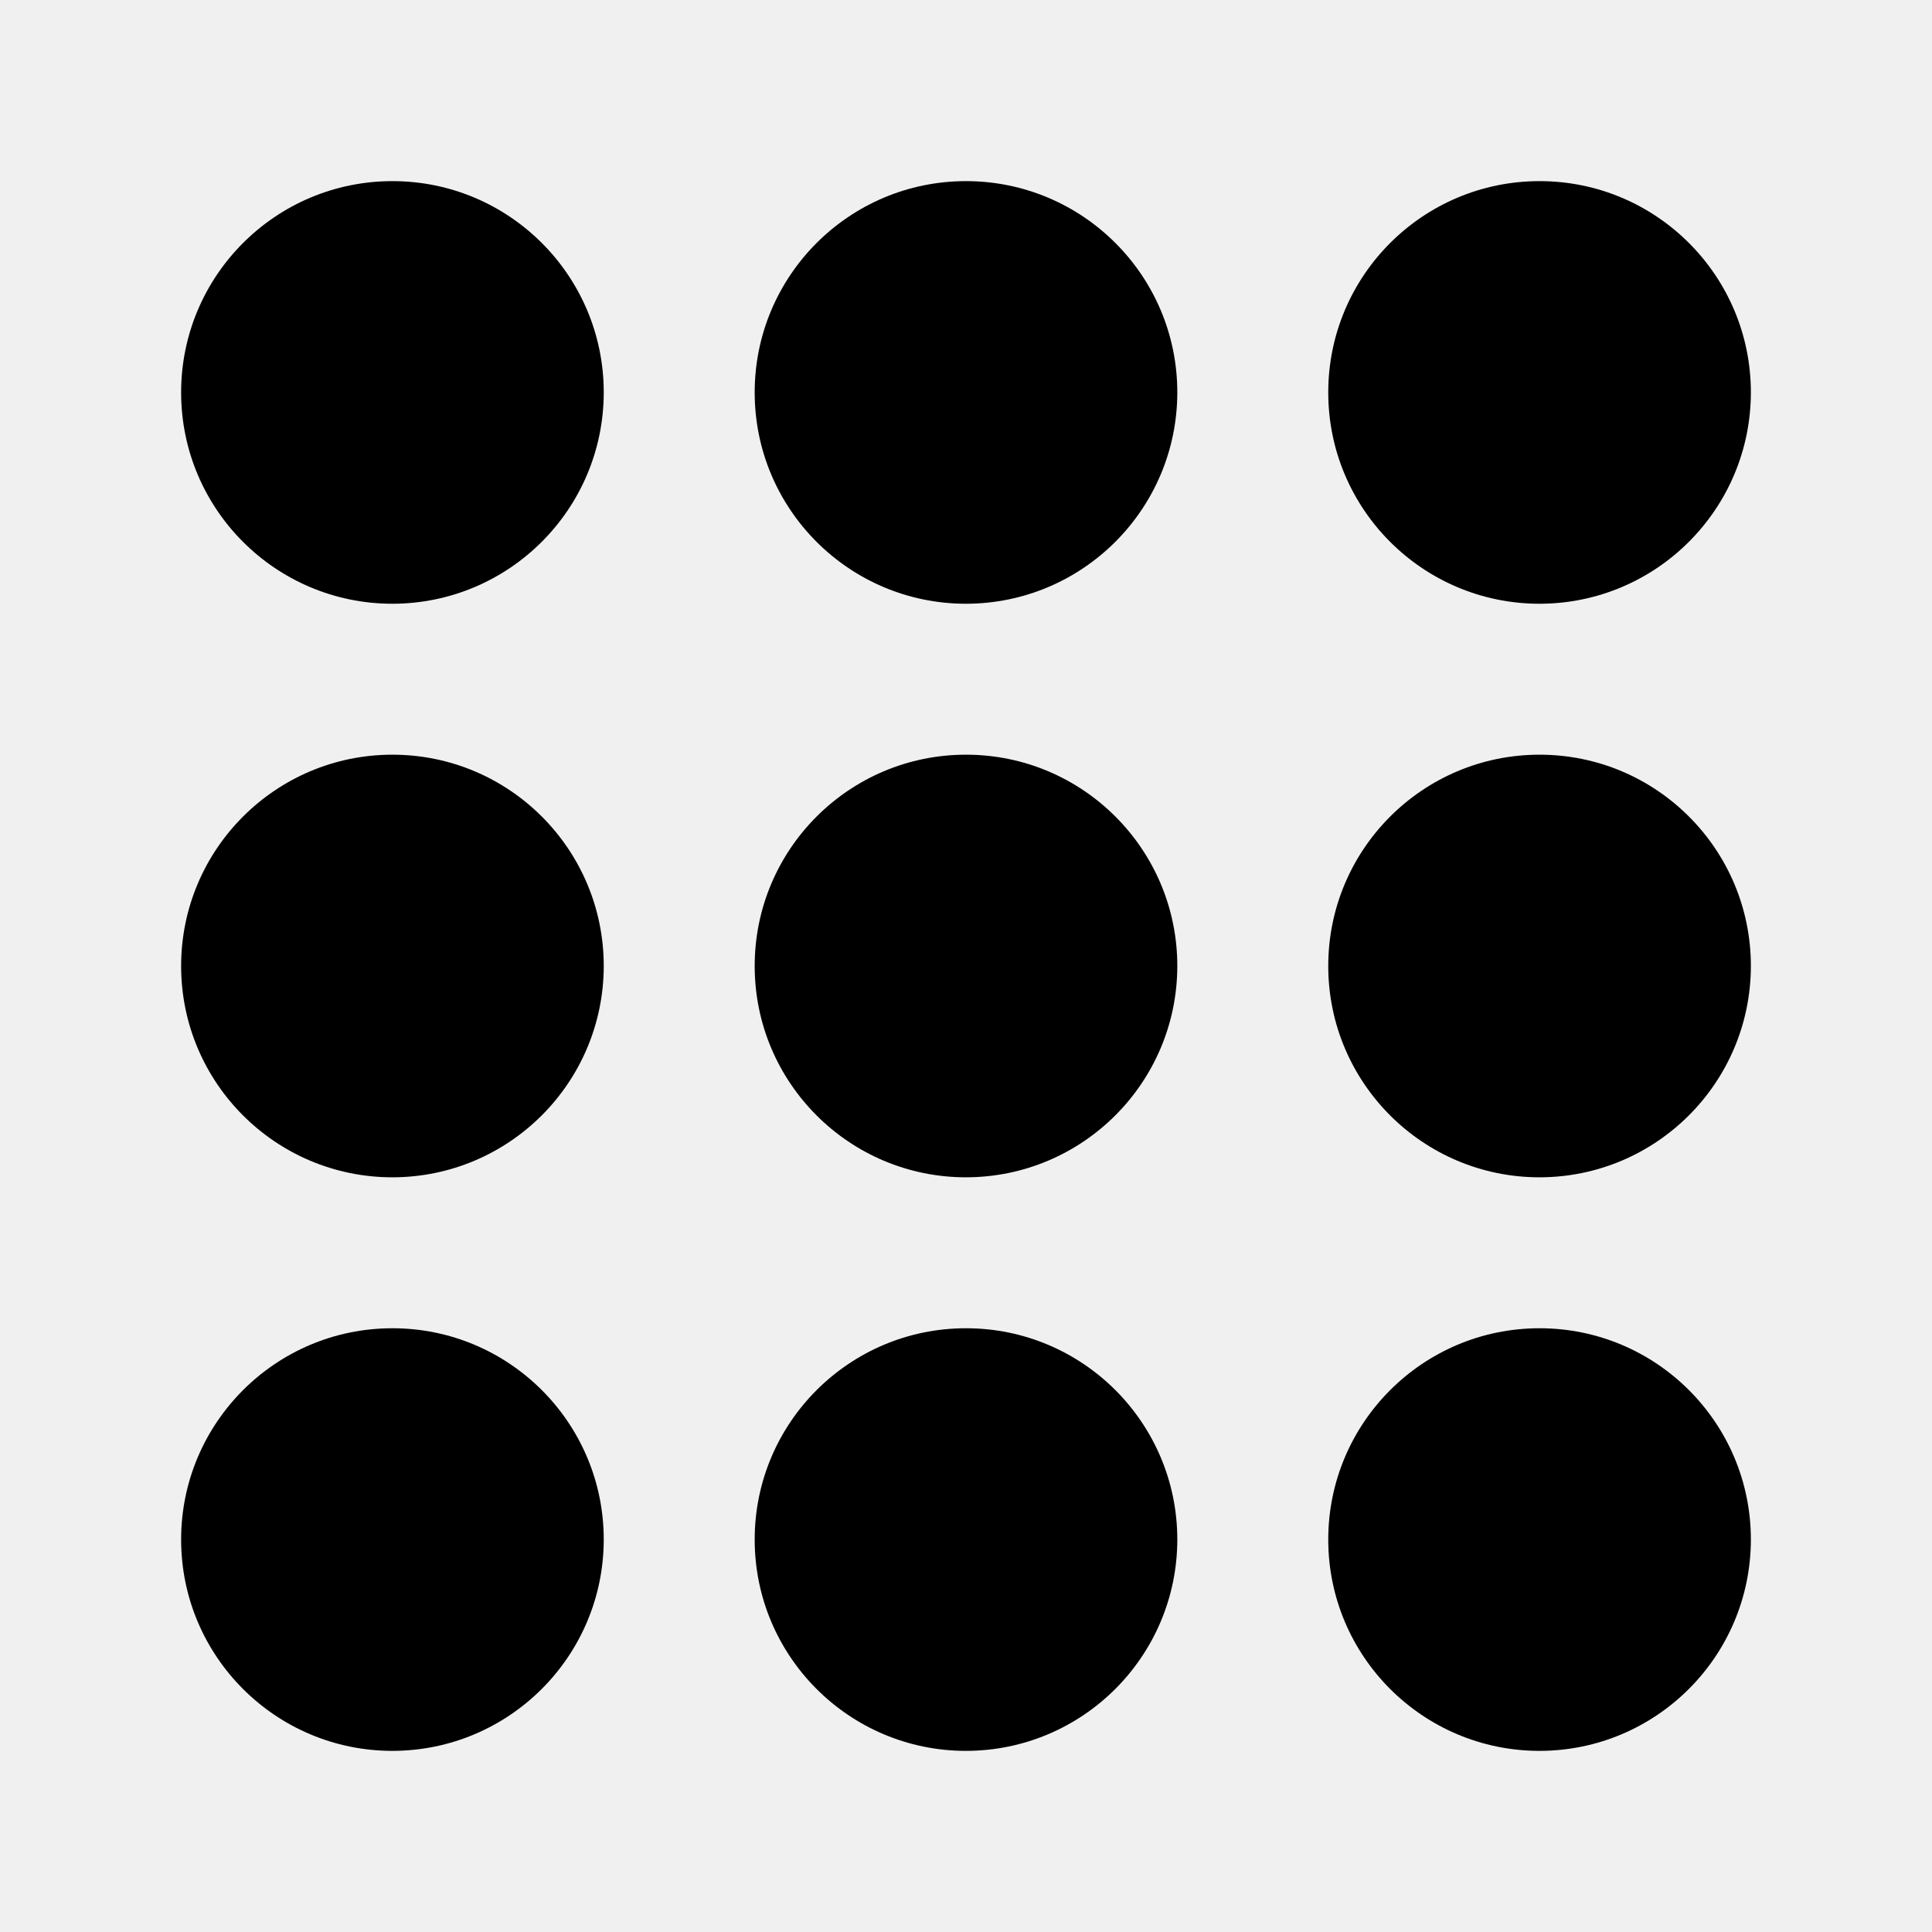
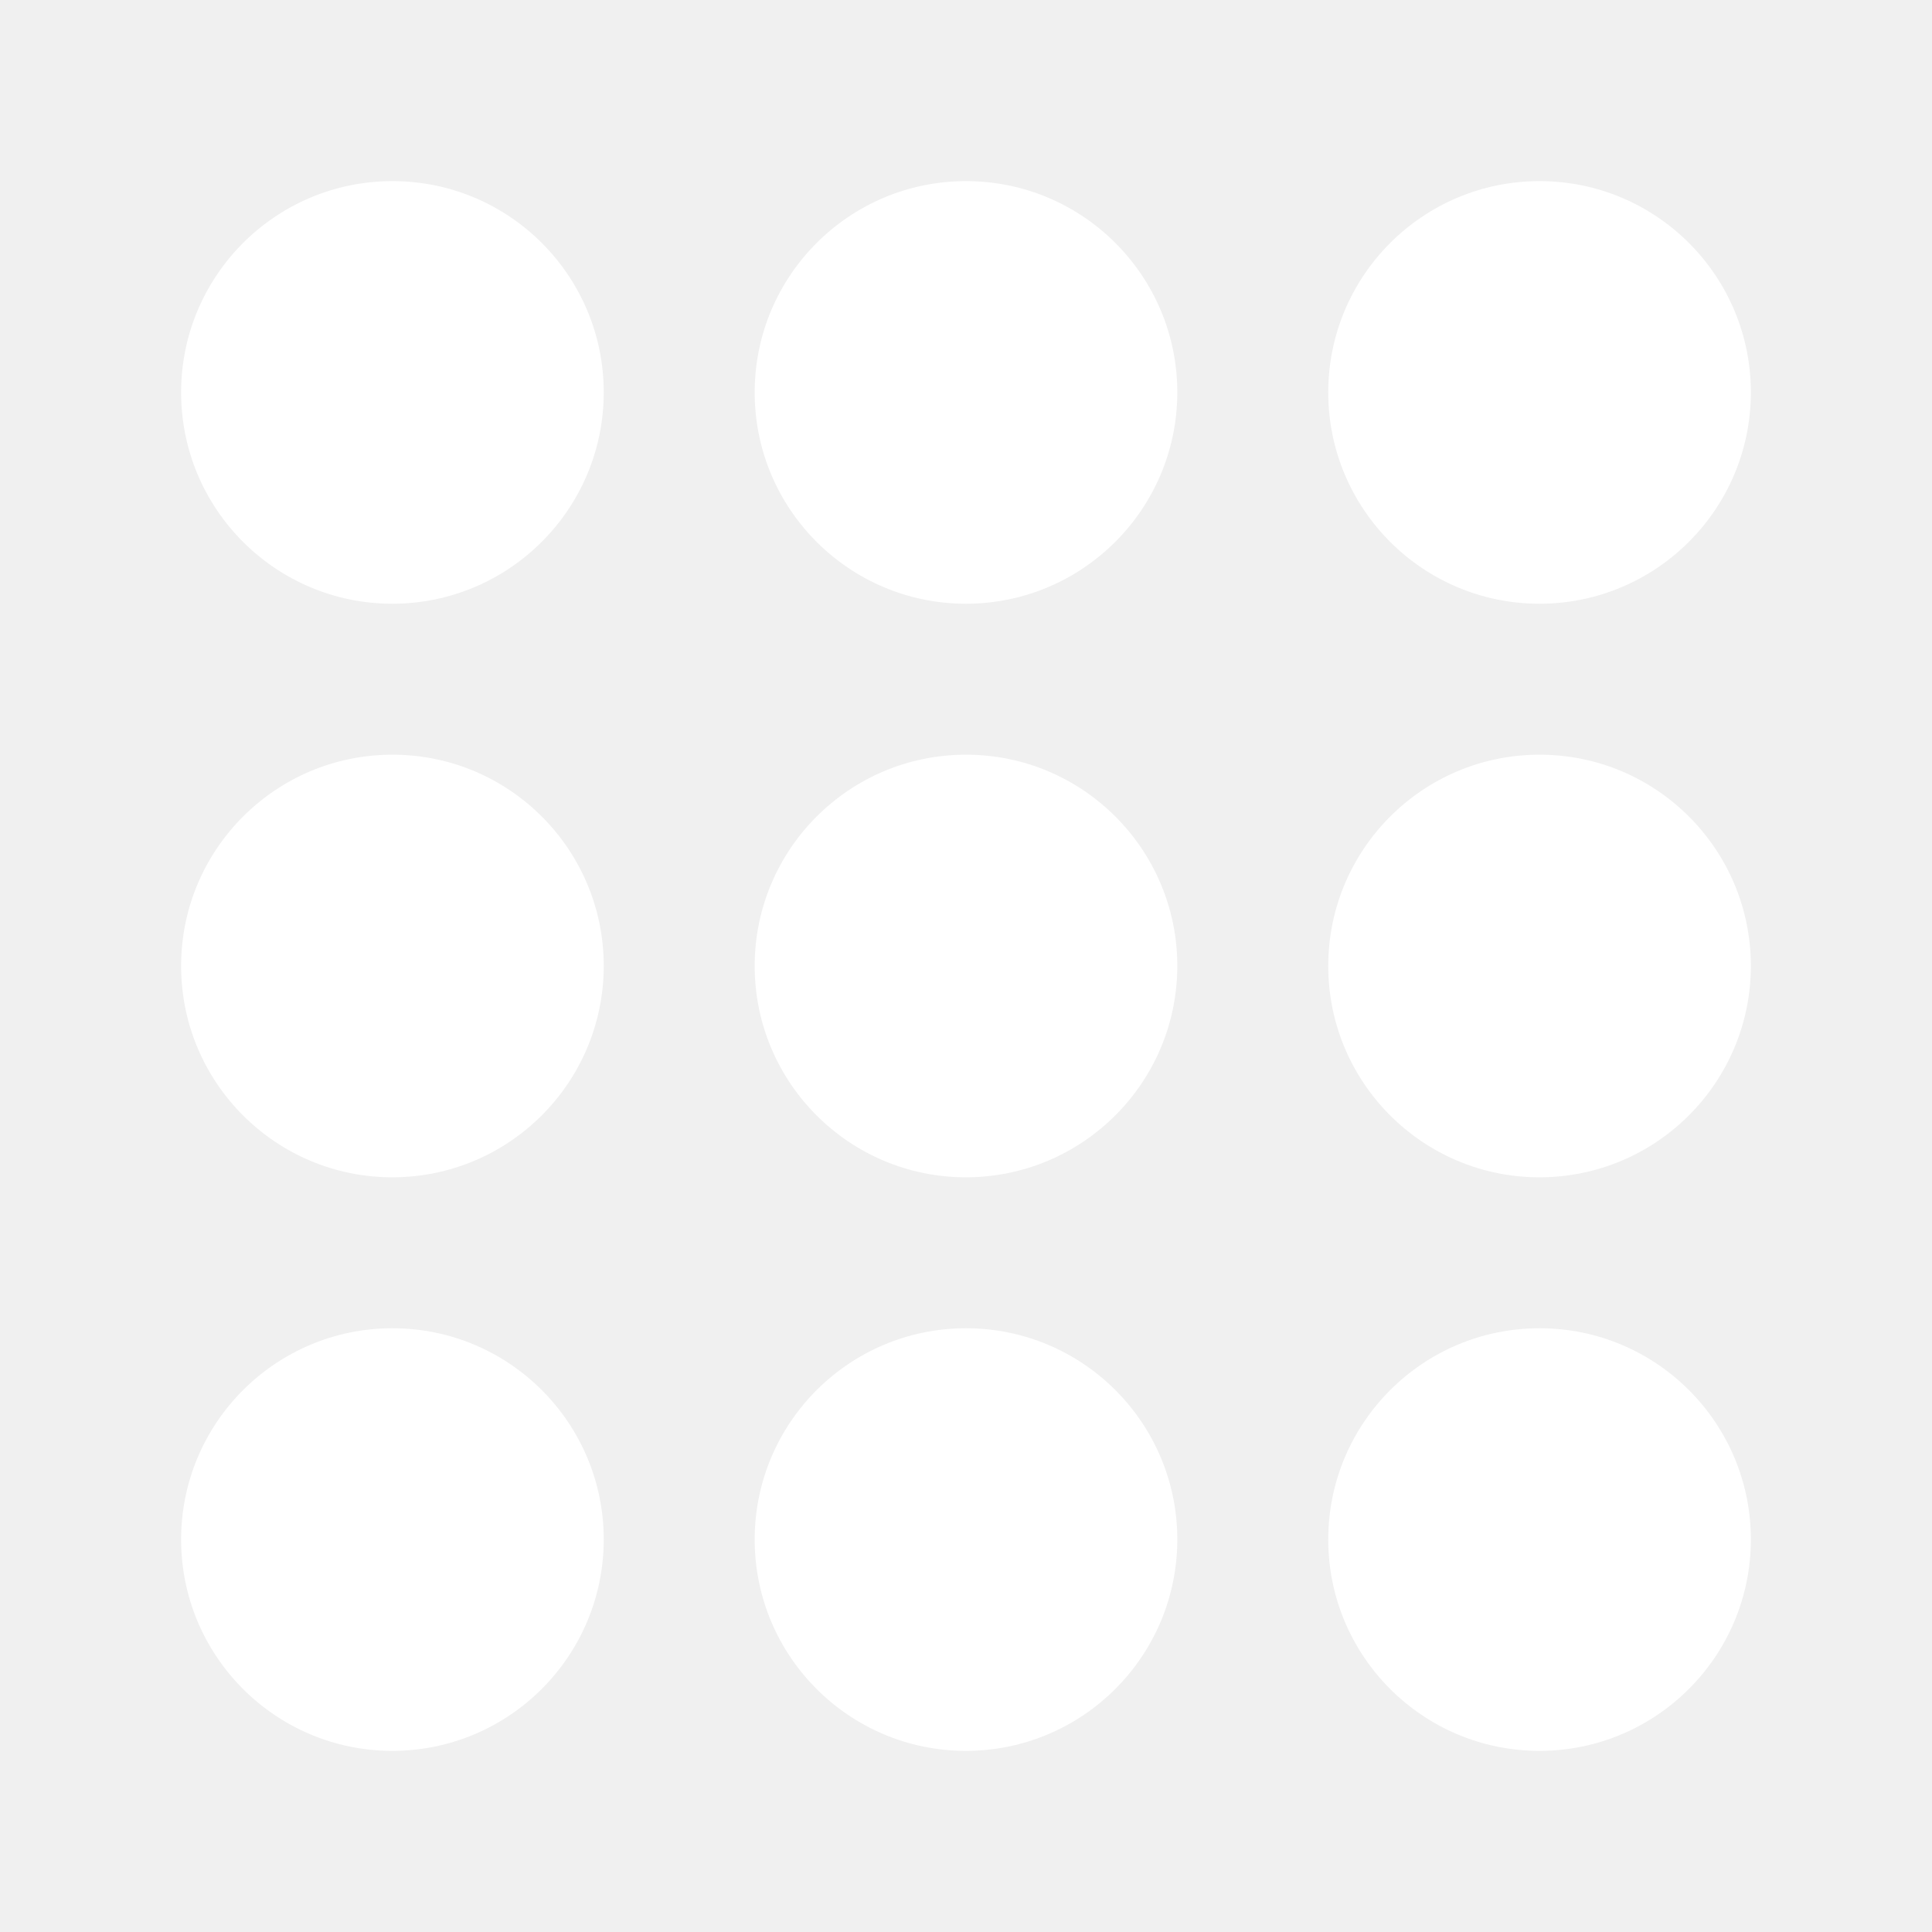
<svg xmlns="http://www.w3.org/2000/svg" width="512" height="512" viewBox="0 0 512 512">
+   <style>path{fill:white;}</style>
  <path d="M104,160a56,56,0,1,1,56-56A56.06,56.06,0,0,1,104,160Z" />
  <path d="M256,160a56,56,0,1,1,56-56A56.06,56.06,0,0,1,256,160Z" />
  <path d="M408,160a56,56,0,1,1,56-56A56.06,56.06,0,0,1,408,160Z" />
  <path d="M104,312a56,56,0,1,1,56-56A56.06,56.06,0,0,1,104,312Z" />
  <path d="M256,312a56,56,0,1,1,56-56A56.06,56.06,0,0,1,256,312Z" />
  <path d="M408,312a56,56,0,1,1,56-56A56.06,56.06,0,0,1,408,312Z" />
  <path d="M104,464a56,56,0,1,1,56-56A56.06,56.06,0,0,1,104,464Z" />
  <path d="M256,464a56,56,0,1,1,56-56A56.06,56.06,0,0,1,256,464Z" />
  <path d="M408,464a56,56,0,1,1,56-56A56.06,56.06,0,0,1,408,464Z" />
</svg>
